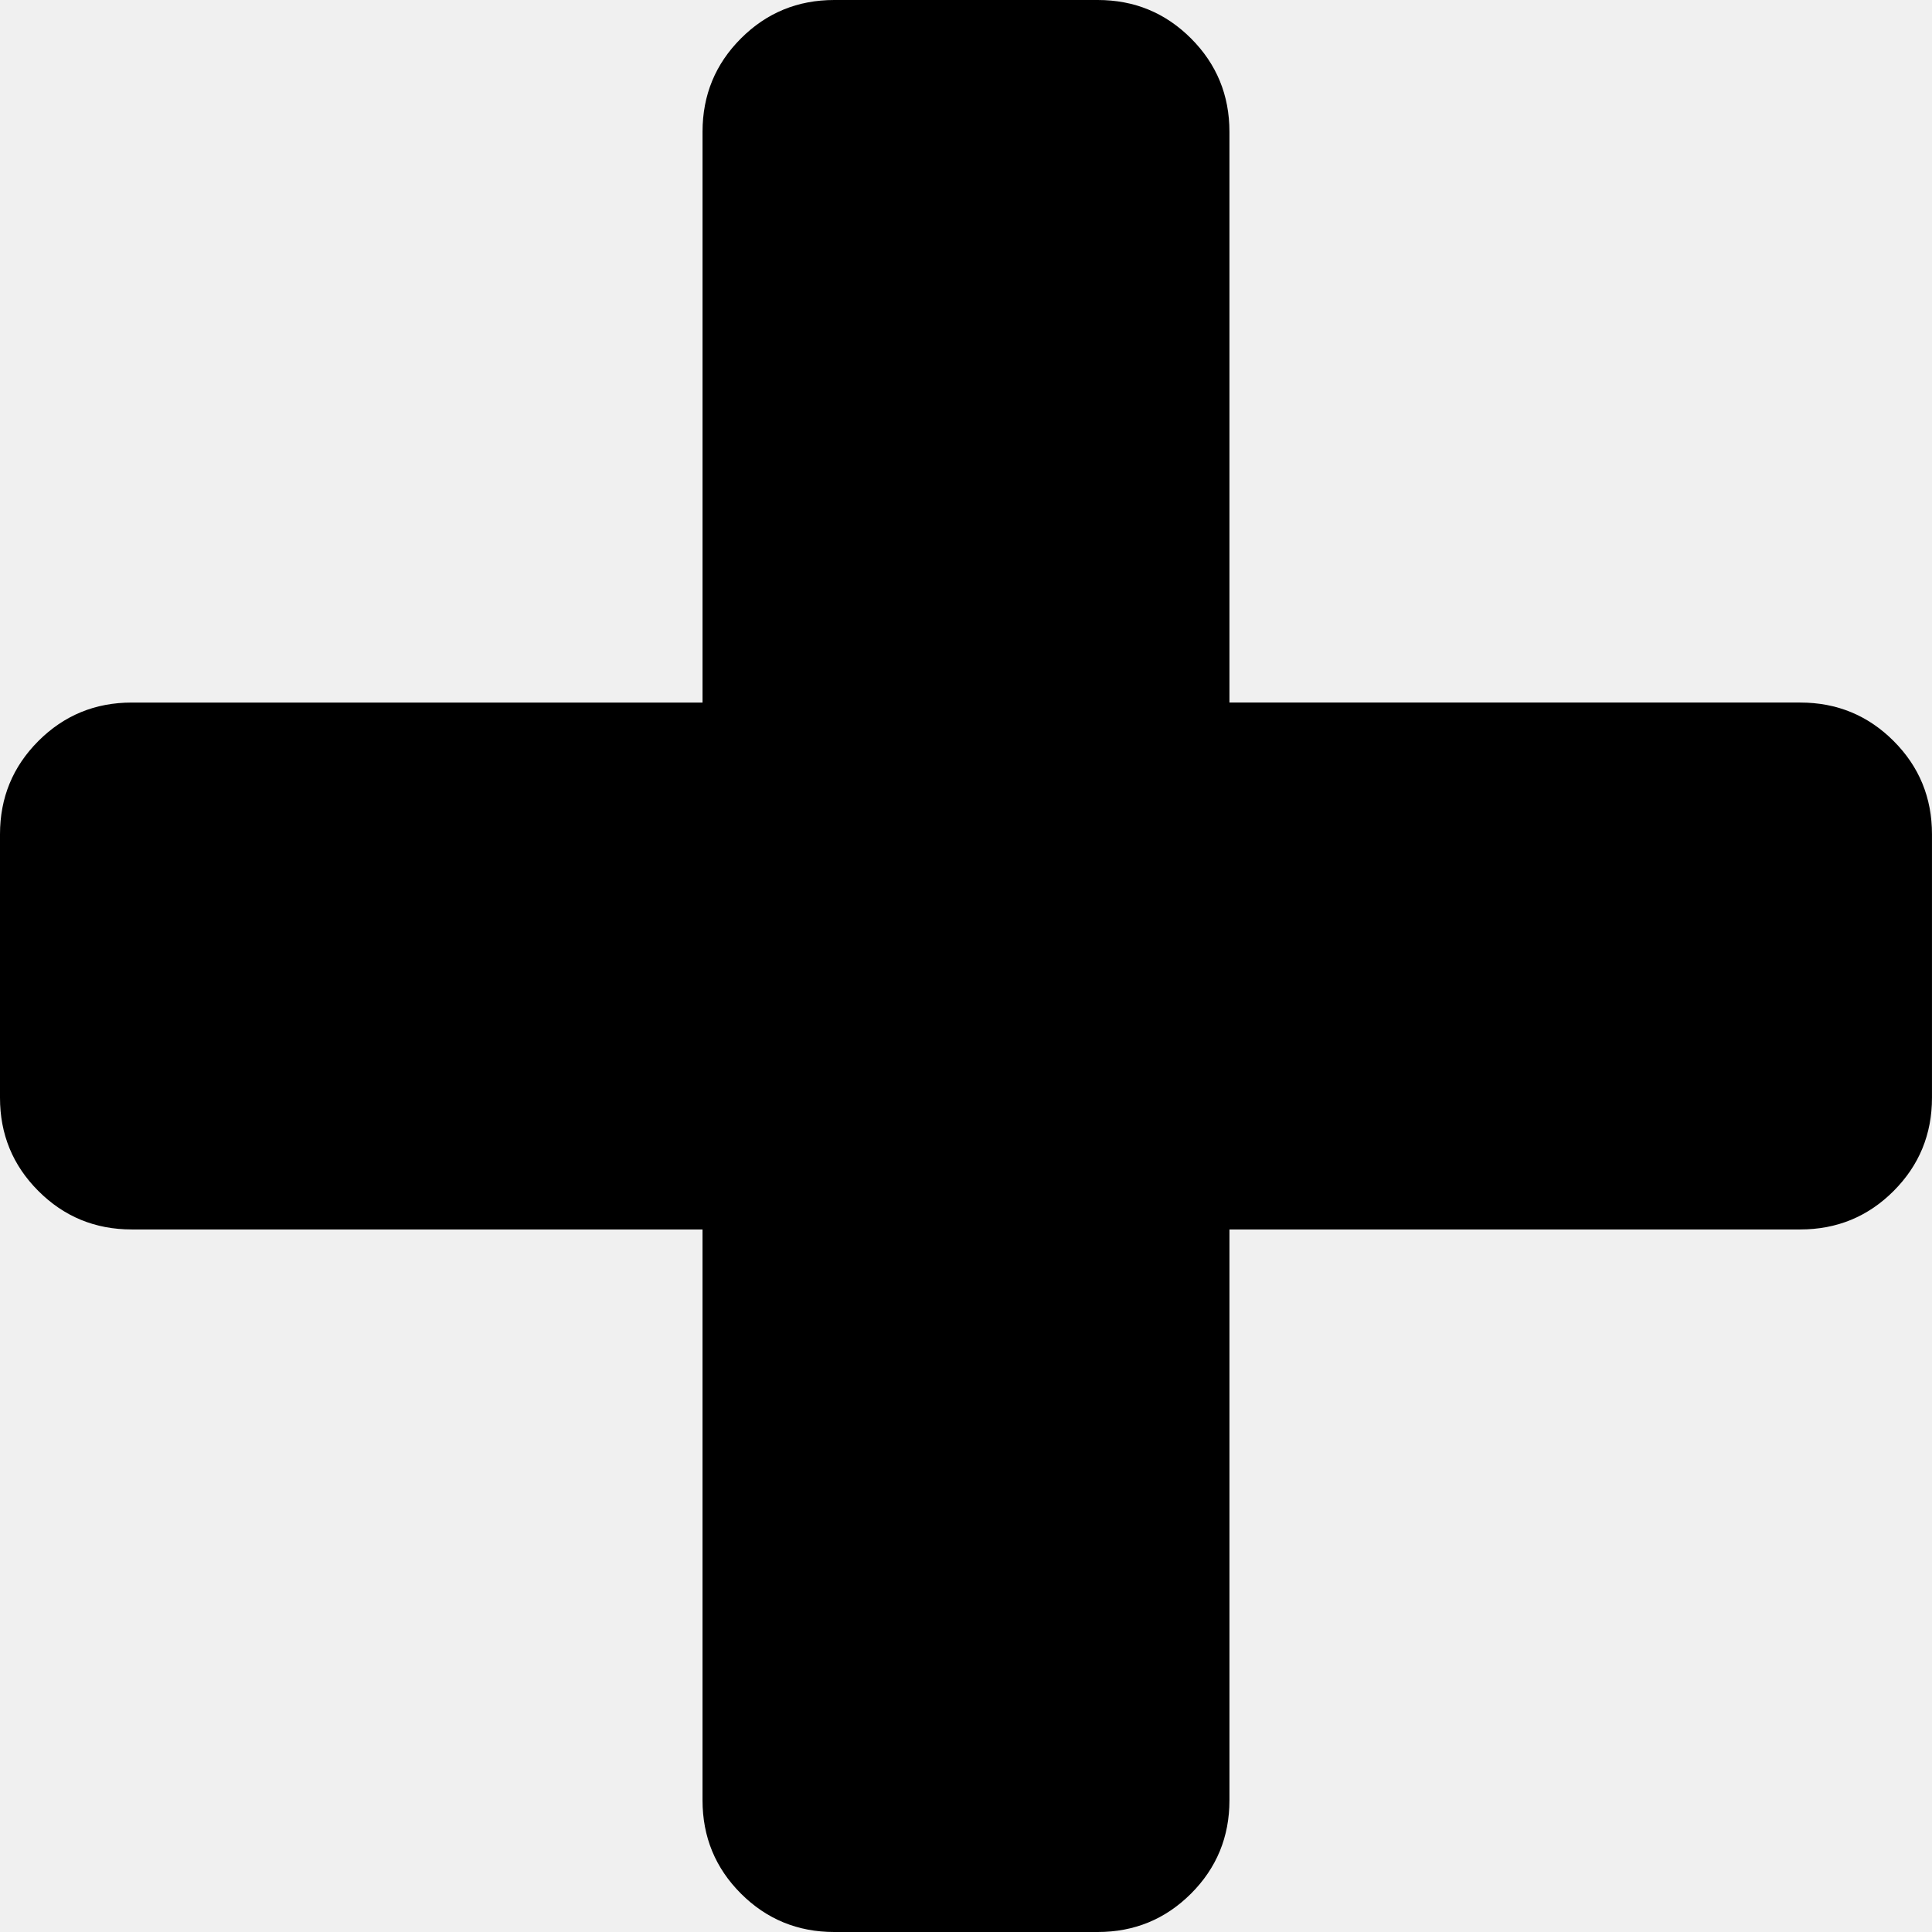
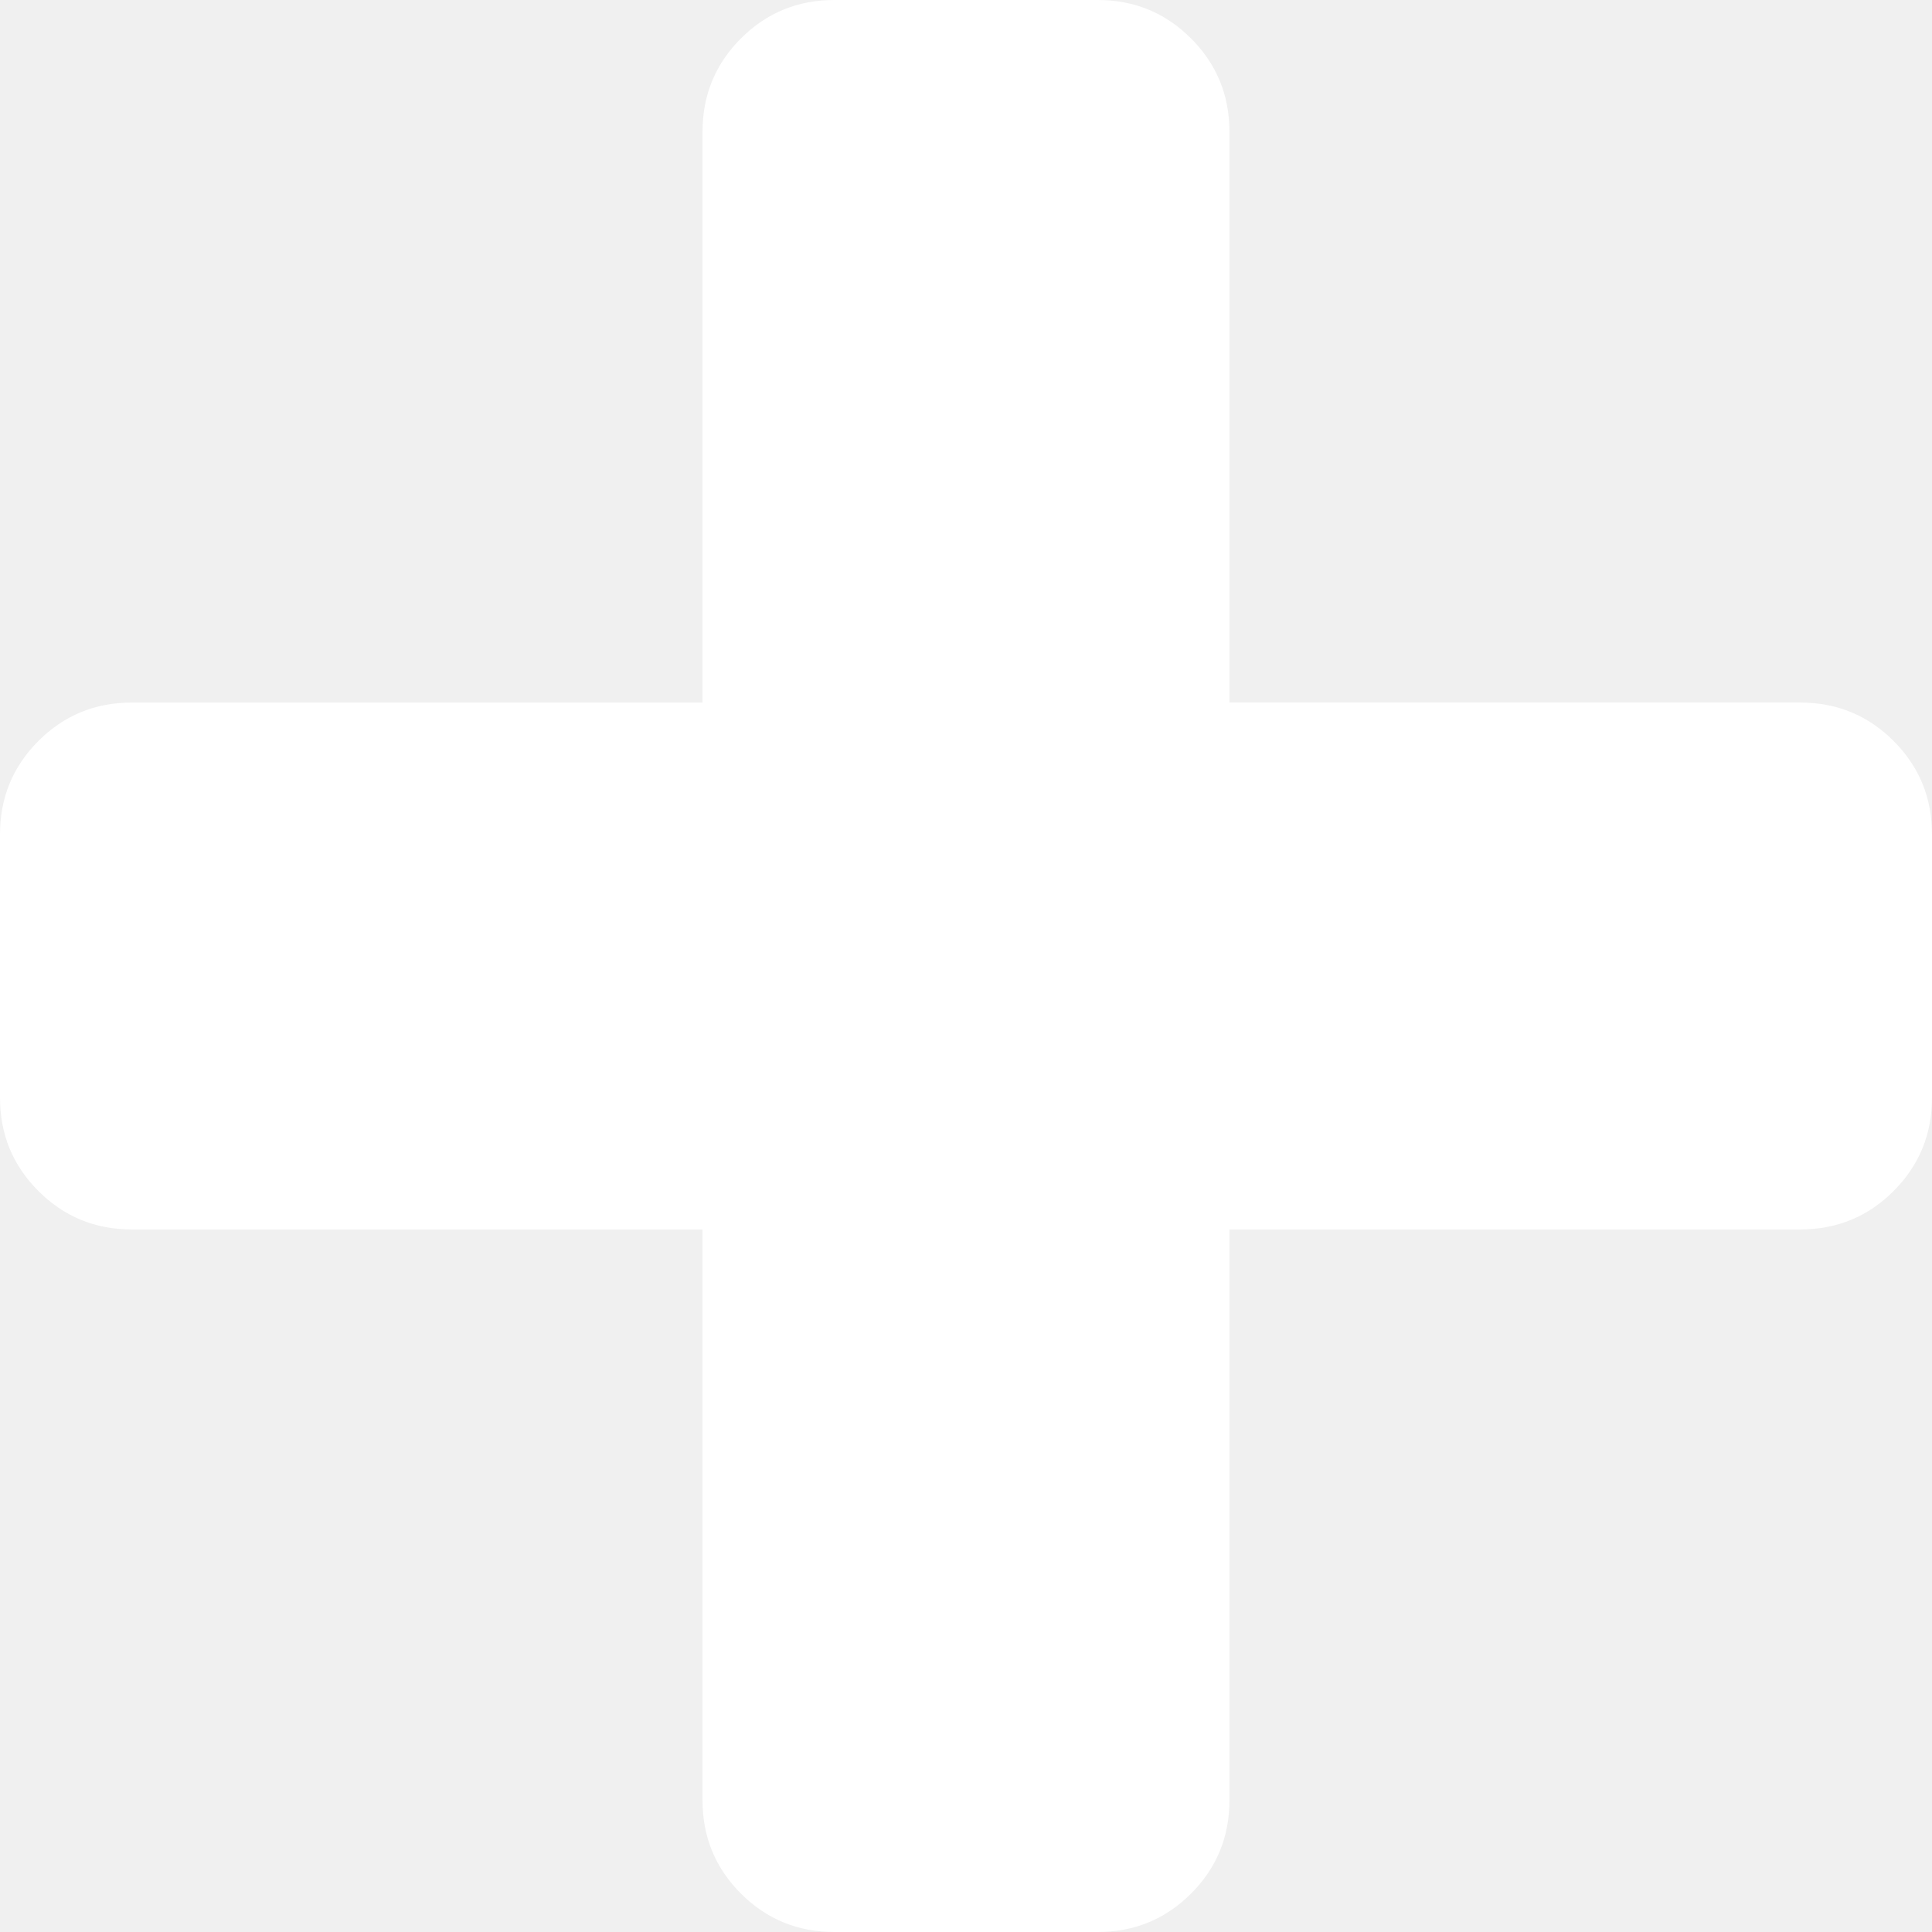
- <svg xmlns="http://www.w3.org/2000/svg" width="401.994" height="401.994" viewBox="0 0 401.994 401.994">
-   <path d="M394 154.175c-5.33-5.33-11.806-7.994-19.417-7.994H255.81V27.41c0-7.61-2.665-14.084-7.993-19.414C242.487 2.666 236.02 0 228.397 0h-54.81c-7.613 0-14.085 2.663-19.415 7.993-5.33 5.33-7.994 11.803-7.994 19.414v118.775H27.408c-7.612 0-14.085 2.664-19.415 7.994S0 165.973 0 173.59v54.818c0 7.618 2.662 14.086 7.992 19.41 5.33 5.333 11.803 7.995 19.414 7.995h118.77V374.59c0 7.61 2.665 14.09 7.995 19.417 5.33 5.325 11.806 7.987 19.418 7.987H228.4c7.618 0 14.087-2.662 19.418-7.987 5.332-5.33 7.994-11.806 7.994-19.417V255.813h118.77c7.618 0 14.09-2.662 19.417-7.994 5.325-5.33 7.99-11.797 7.99-19.415v-54.82c0-7.615-2.66-14.086-7.993-19.413z" />
+ <svg xmlns="http://www.w3.org/2000/svg" version="1.1" id="Layer_1" x="0px" y="0px" width="401.994px" height="401.994px" viewBox="0 0 401.994 401.994" enable-background="new 0 0 401.994 401.994" xml:space="preserve">
+   <path fill="#FFFFFF" d="M394,154.175c-5.33-5.33-11.806-7.994-19.417-7.994H255.81V27.41c0-7.61-2.664-14.084-7.992-19.414  C242.487,2.666,236.021,0,228.397,0h-54.811c-7.613,0-14.085,2.663-19.415,7.993s-7.994,11.803-7.994,19.414v118.775H27.408  c-7.612,0-14.085,2.664-19.415,7.994C2.663,159.506,0,165.973,0,173.59v54.818c0,7.618,2.662,14.086,7.992,19.409  c5.33,5.334,11.803,7.996,19.414,7.996h118.77V374.59c0,7.61,2.665,14.09,7.995,19.417c5.33,5.325,11.806,7.987,19.418,7.987h54.811  c7.619,0,14.088-2.662,19.418-7.987c5.332-5.33,7.994-11.806,7.994-19.417V255.813h118.771c7.618,0,14.09-2.662,19.417-7.994  c5.325-5.33,7.99-11.797,7.99-19.416v-54.819c0-7.615-2.66-14.086-7.993-19.413L394,154.175z" />
</svg>
